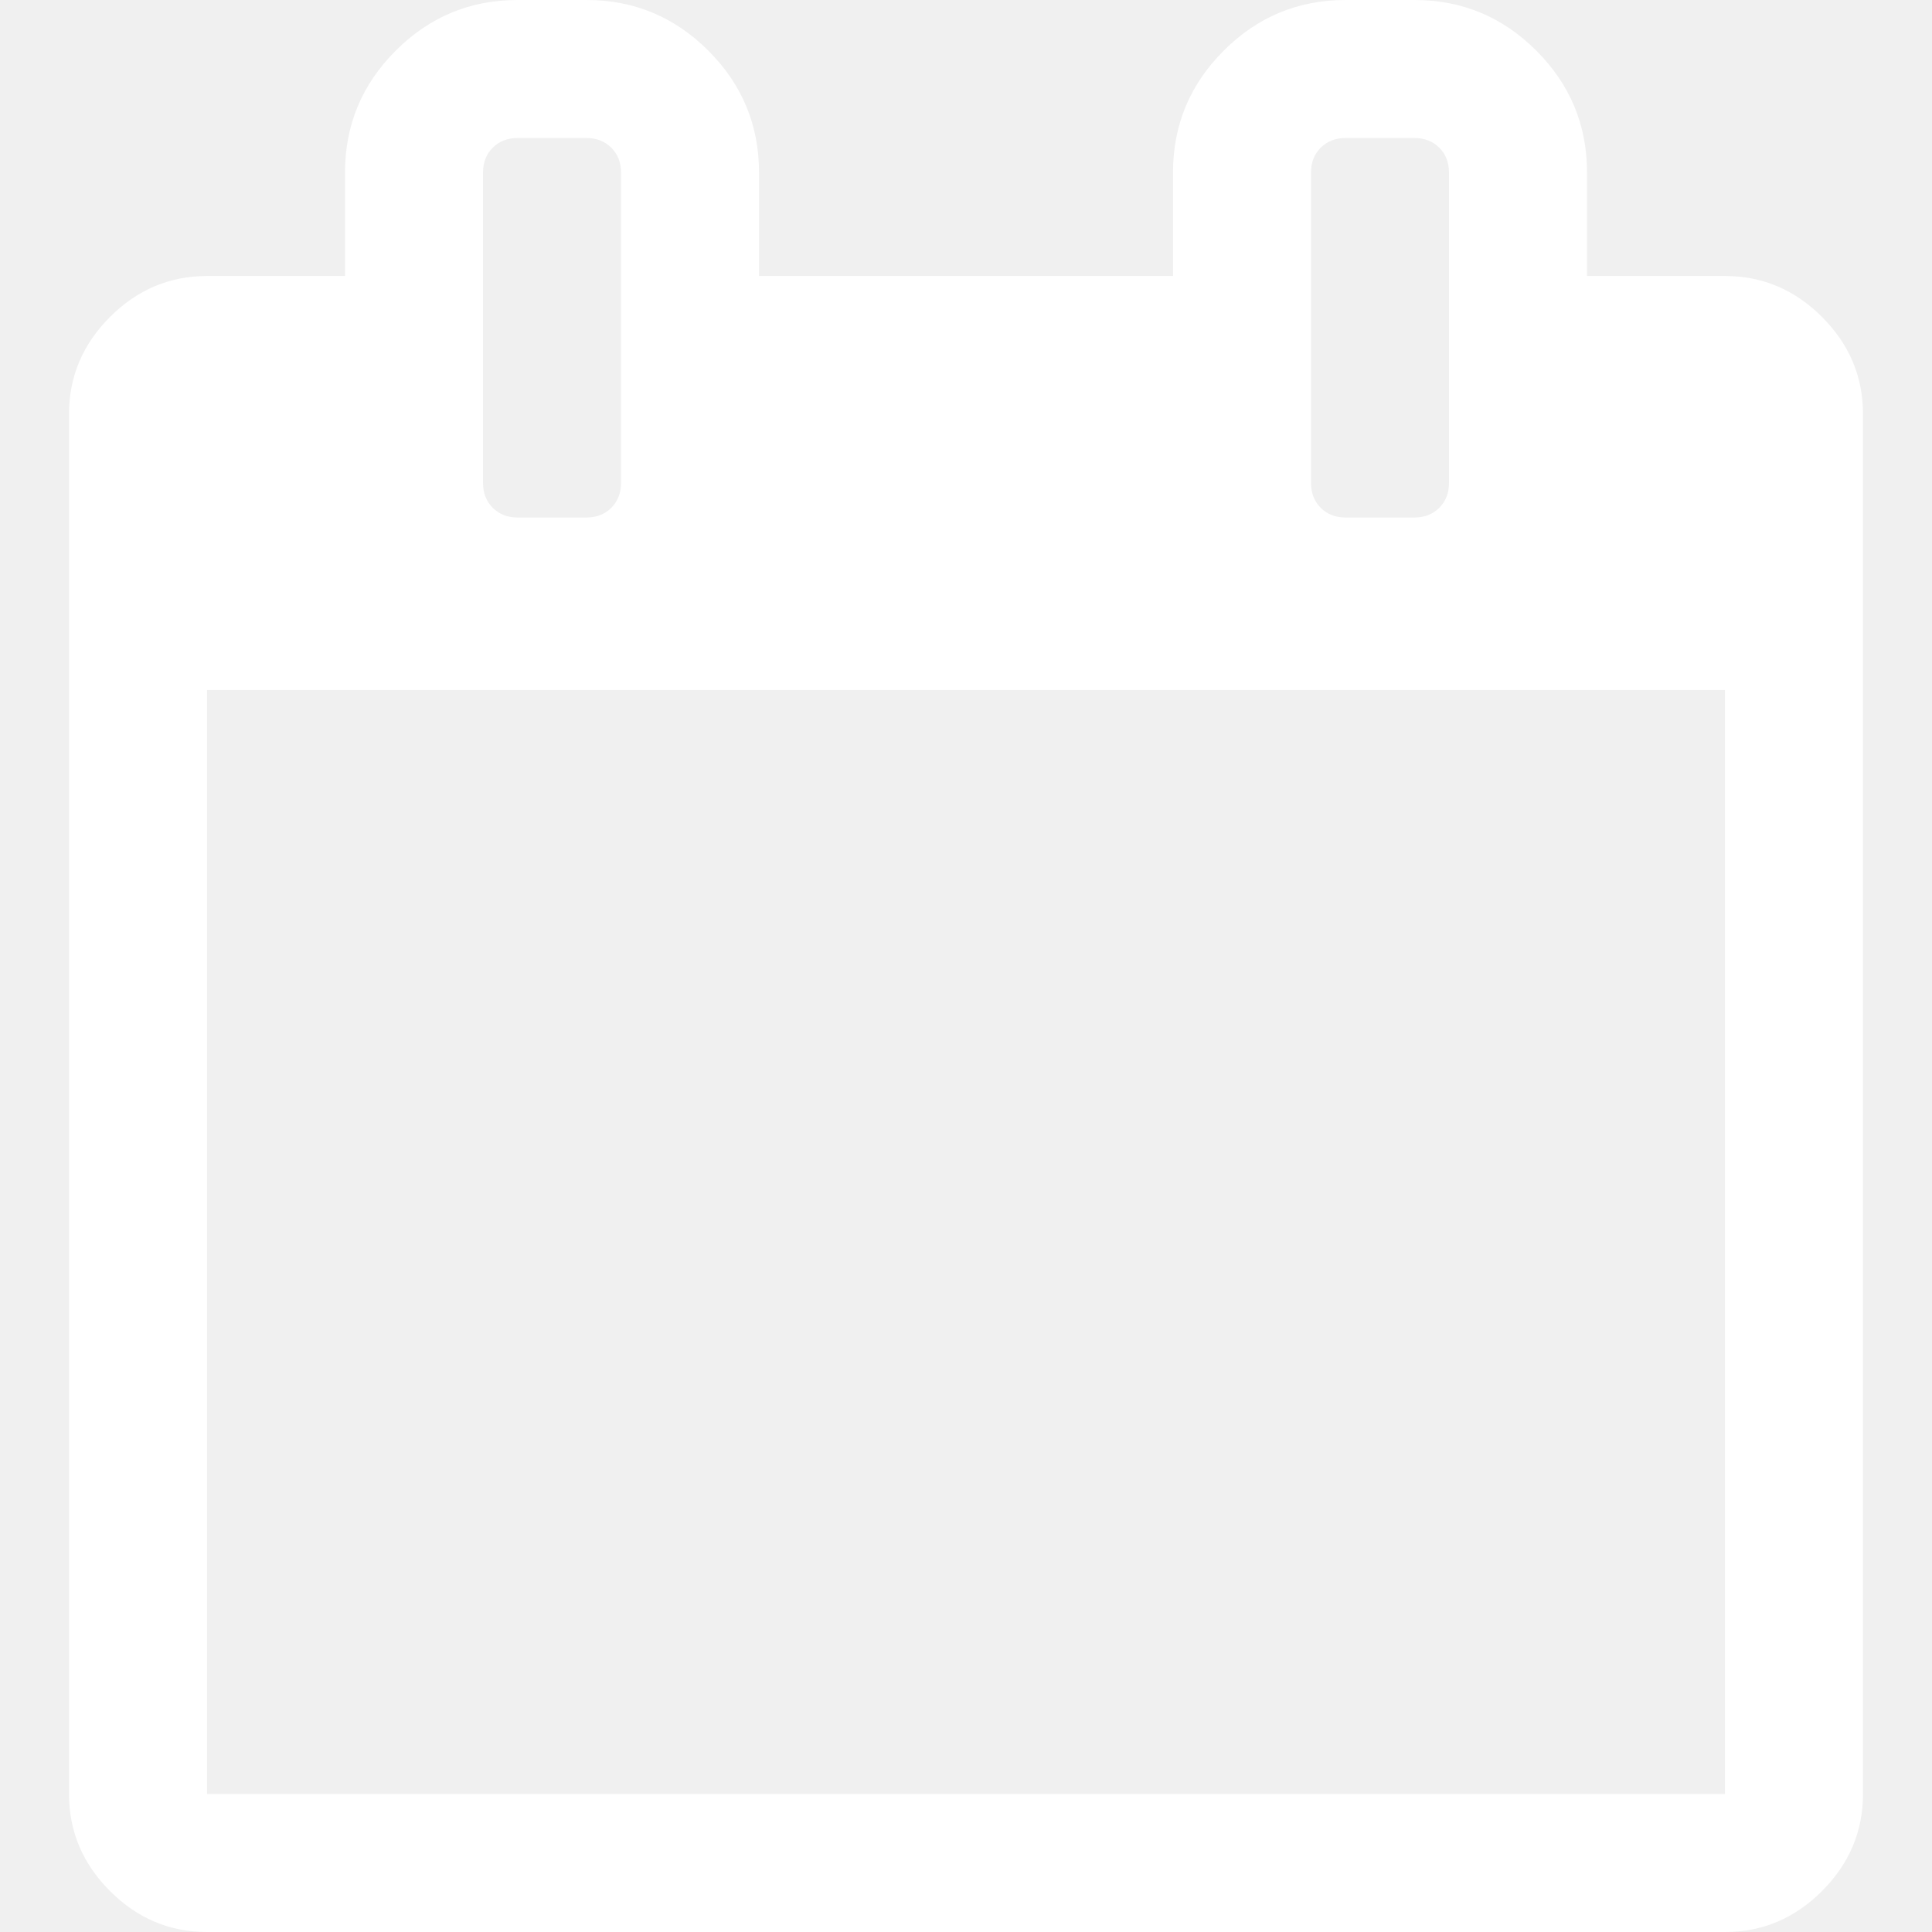
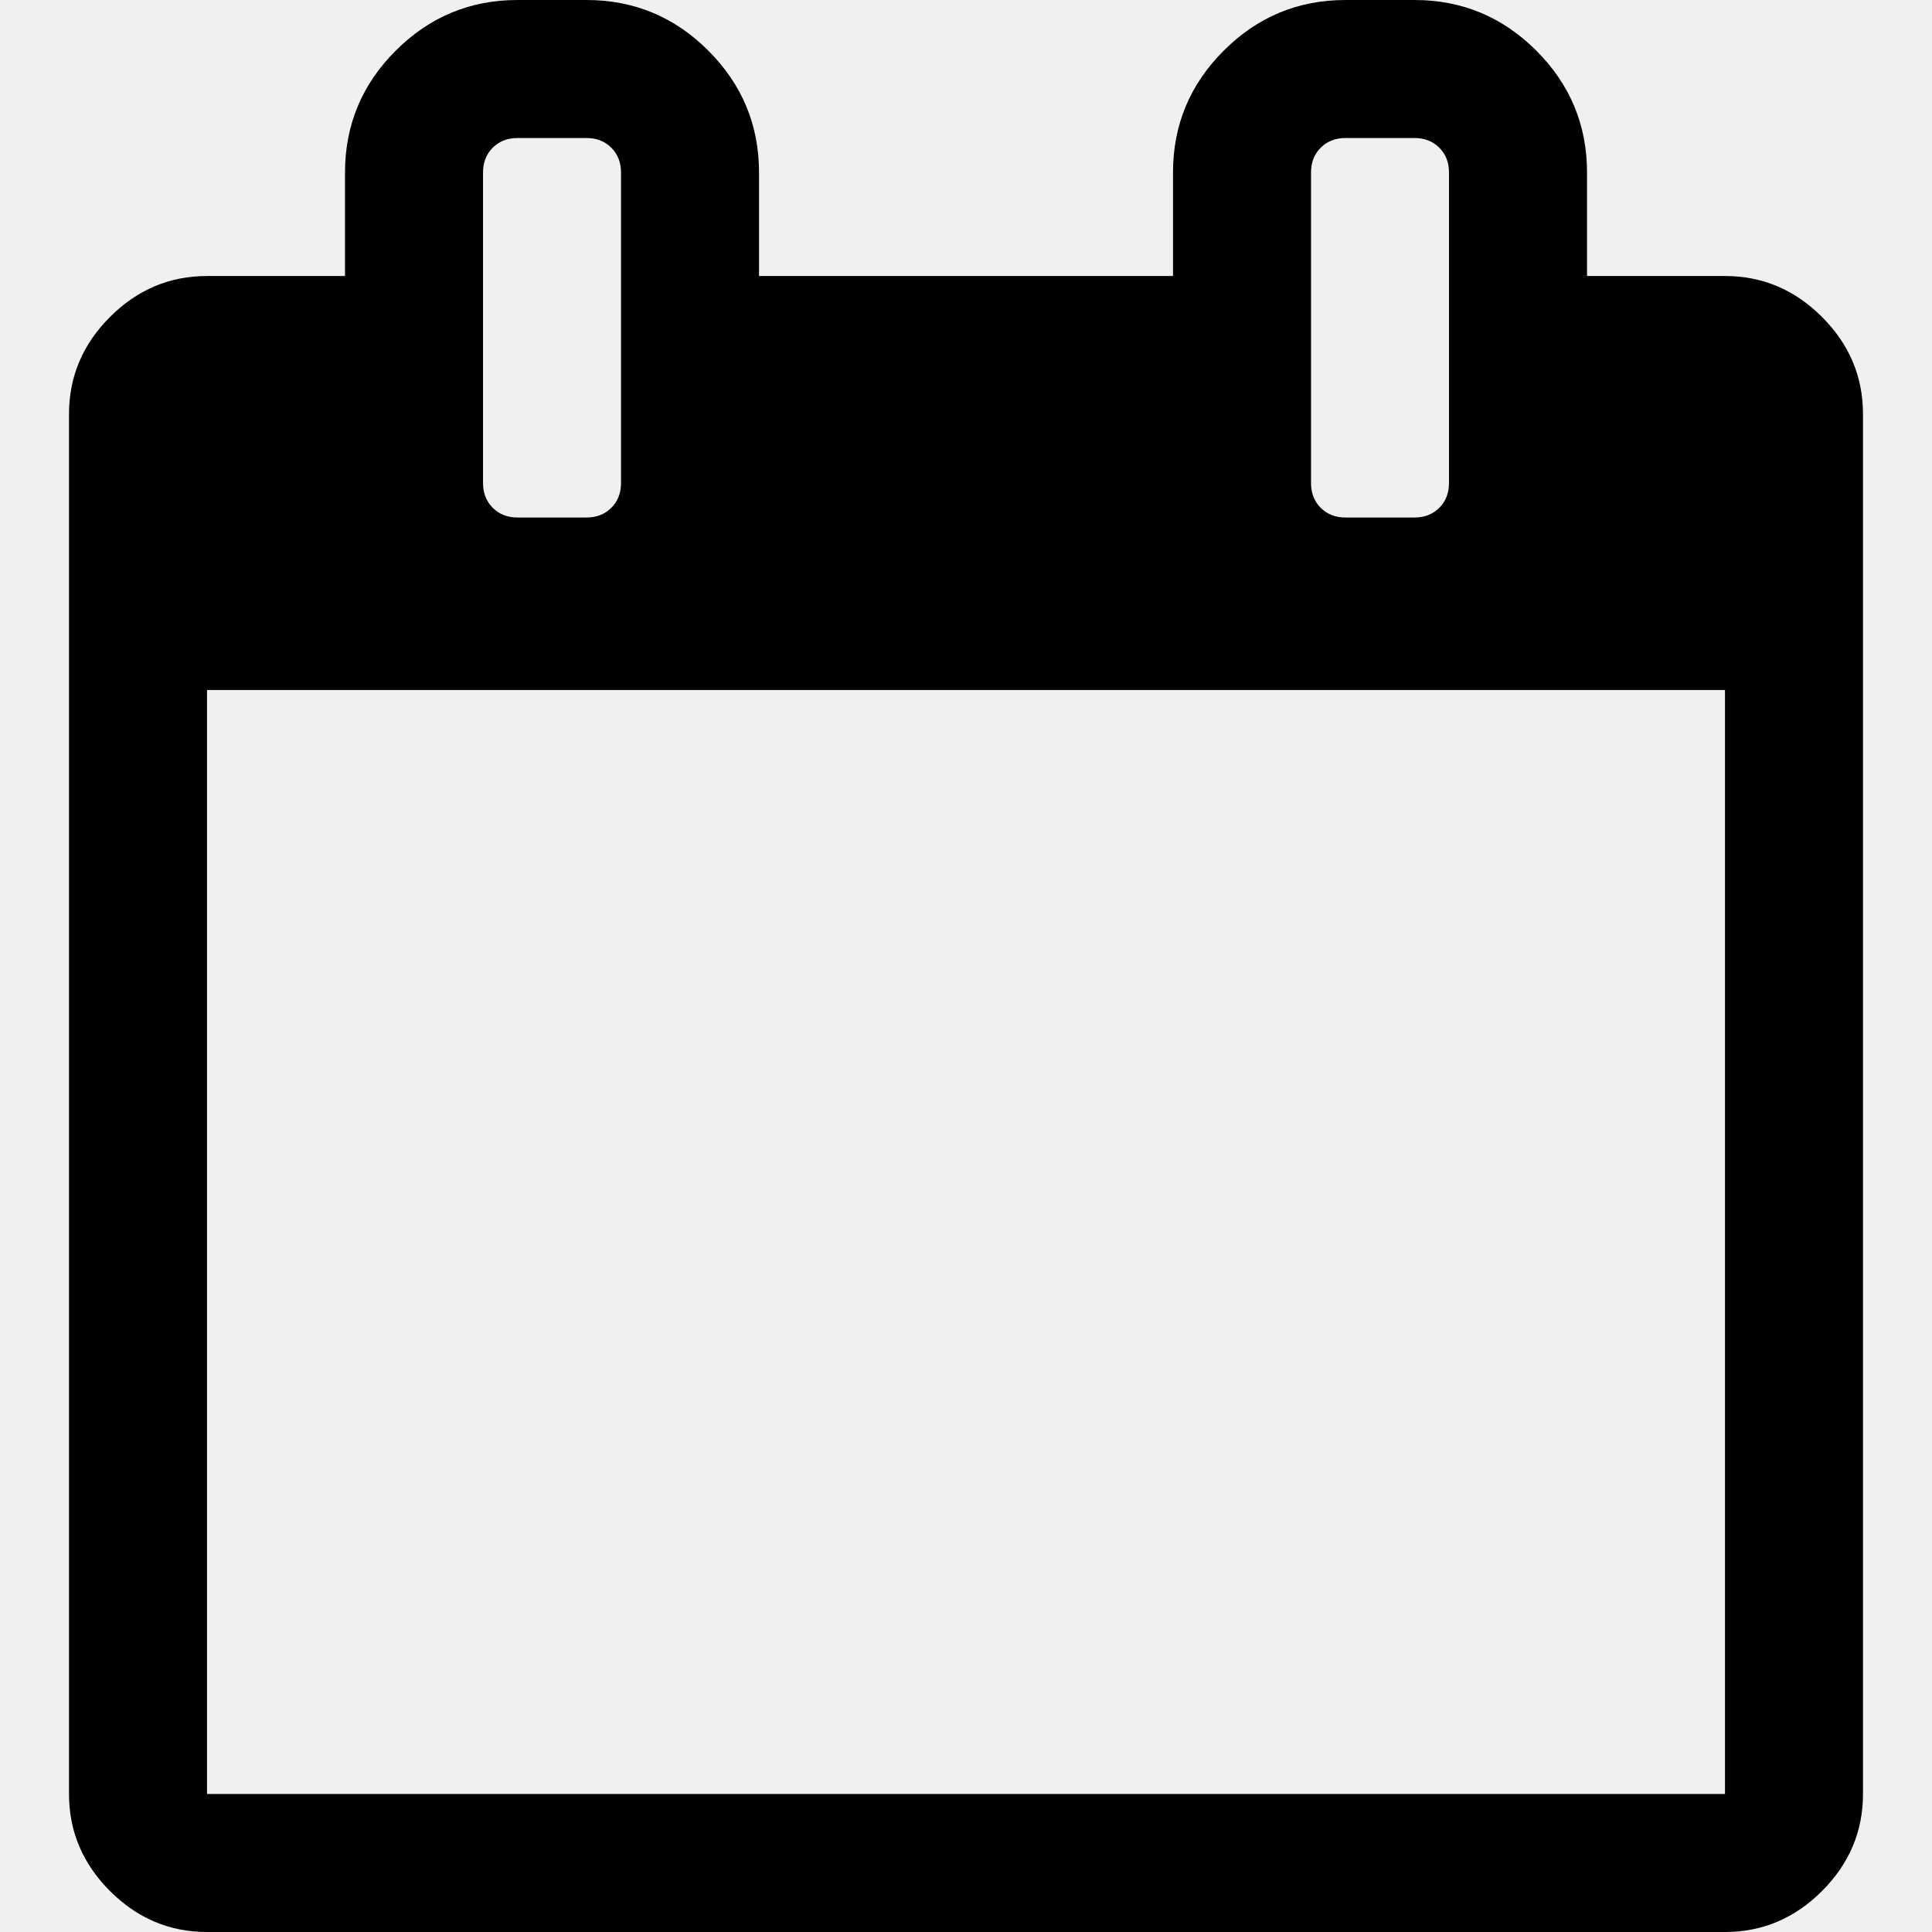
<svg xmlns="http://www.w3.org/2000/svg" version="1.1" id="Capa_1" x="0px" y="0px" width="511.634px" height="511.634px" viewBox="0 0 511.634 511.634" style="enable-background:new 0 0 511.634 511.634;" xml:space="preserve">
  <g>
-     <path fill="white" d="M482.513,83.942c-7.225-7.233-15.797-10.85-25.694-10.85h-36.541v-27.41c0-12.56-4.477-23.315-13.422-32.261   C397.906,4.475,387.157,0,374.591,0h-18.268c-12.565,0-23.318,4.475-32.264,13.422c-8.949,8.945-13.422,19.701-13.422,32.261v27.41   h-109.63v-27.41c0-12.56-4.475-23.315-13.422-32.261C178.64,4.475,167.886,0,155.321,0H137.05   c-12.562,0-23.317,4.475-32.264,13.422c-8.945,8.945-13.421,19.701-13.421,32.261v27.41H54.823c-9.9,0-18.464,3.617-25.697,10.85   c-7.233,7.232-10.85,15.8-10.85,25.697v365.453c0,9.89,3.617,18.456,10.85,25.693c7.232,7.231,15.796,10.849,25.697,10.849h401.989   c9.897,0,18.47-3.617,25.694-10.849c7.234-7.234,10.852-15.804,10.852-25.693V109.639   C493.357,99.739,489.743,91.175,482.513,83.942z M347.187,45.686c0-2.667,0.849-4.858,2.56-6.567   c1.711-1.711,3.901-2.568,6.57-2.568h18.268c2.67,0,4.853,0.854,6.57,2.568c1.712,1.712,2.567,3.903,2.567,6.567v82.224   c0,2.666-0.855,4.853-2.567,6.567c-1.718,1.709-3.9,2.568-6.57,2.568h-18.268c-2.669,0-4.859-0.855-6.57-2.568   c-1.711-1.715-2.56-3.901-2.56-6.567V45.686z M127.915,45.686c0-2.667,0.855-4.858,2.568-6.567   c1.714-1.711,3.901-2.568,6.567-2.568h18.271c2.667,0,4.858,0.854,6.567,2.568c1.711,1.712,2.57,3.903,2.57,6.567v82.224   c0,2.666-0.855,4.856-2.57,6.567c-1.713,1.709-3.9,2.568-6.567,2.568H137.05c-2.666,0-4.856-0.855-6.567-2.568   c-1.709-1.715-2.568-3.901-2.568-6.567V45.686z M456.812,475.088H54.823v-292.36h401.989V475.088z" />
+     <path d="M482.513,83.942c-7.225-7.233-15.797-10.85-25.694-10.85h-36.541v-27.41c0-12.56-4.477-23.315-13.422-32.261   C397.906,4.475,387.157,0,374.591,0h-18.268c-12.565,0-23.318,4.475-32.264,13.422c-8.949,8.945-13.422,19.701-13.422,32.261v27.41   h-109.63v-27.41c0-12.56-4.475-23.315-13.422-32.261C178.64,4.475,167.886,0,155.321,0H137.05   c-12.562,0-23.317,4.475-32.264,13.422c-8.945,8.945-13.421,19.701-13.421,32.261v27.41H54.823c-9.9,0-18.464,3.617-25.697,10.85   c-7.233,7.232-10.85,15.8-10.85,25.697v365.453c0,9.89,3.617,18.456,10.85,25.693c7.232,7.231,15.796,10.849,25.697,10.849h401.989   c9.897,0,18.47-3.617,25.694-10.849c7.234-7.234,10.852-15.804,10.852-25.693V109.639   C493.357,99.739,489.743,91.175,482.513,83.942z M347.187,45.686c0-2.667,0.849-4.858,2.56-6.567   c1.711-1.711,3.901-2.568,6.57-2.568h18.268c2.67,0,4.853,0.854,6.57,2.568c1.712,1.712,2.567,3.903,2.567,6.567v82.224   c0,2.666-0.855,4.853-2.567,6.567c-1.718,1.709-3.9,2.568-6.57,2.568h-18.268c-2.669,0-4.859-0.855-6.57-2.568   c-1.711-1.715-2.56-3.901-2.56-6.567V45.686z M127.915,45.686c0-2.667,0.855-4.858,2.568-6.567   c1.714-1.711,3.901-2.568,6.567-2.568h18.271c2.667,0,4.858,0.854,6.567,2.568c1.711,1.712,2.57,3.903,2.57,6.567v82.224   c0,2.666-0.855,4.856-2.57,6.567c-1.713,1.709-3.9,2.568-6.567,2.568H137.05c-2.666,0-4.856-0.855-6.567-2.568   c-1.709-1.715-2.568-3.901-2.568-6.567V45.686z M456.812,475.088H54.823v-292.36h401.989V475.088z" />
  </g>
</svg>
